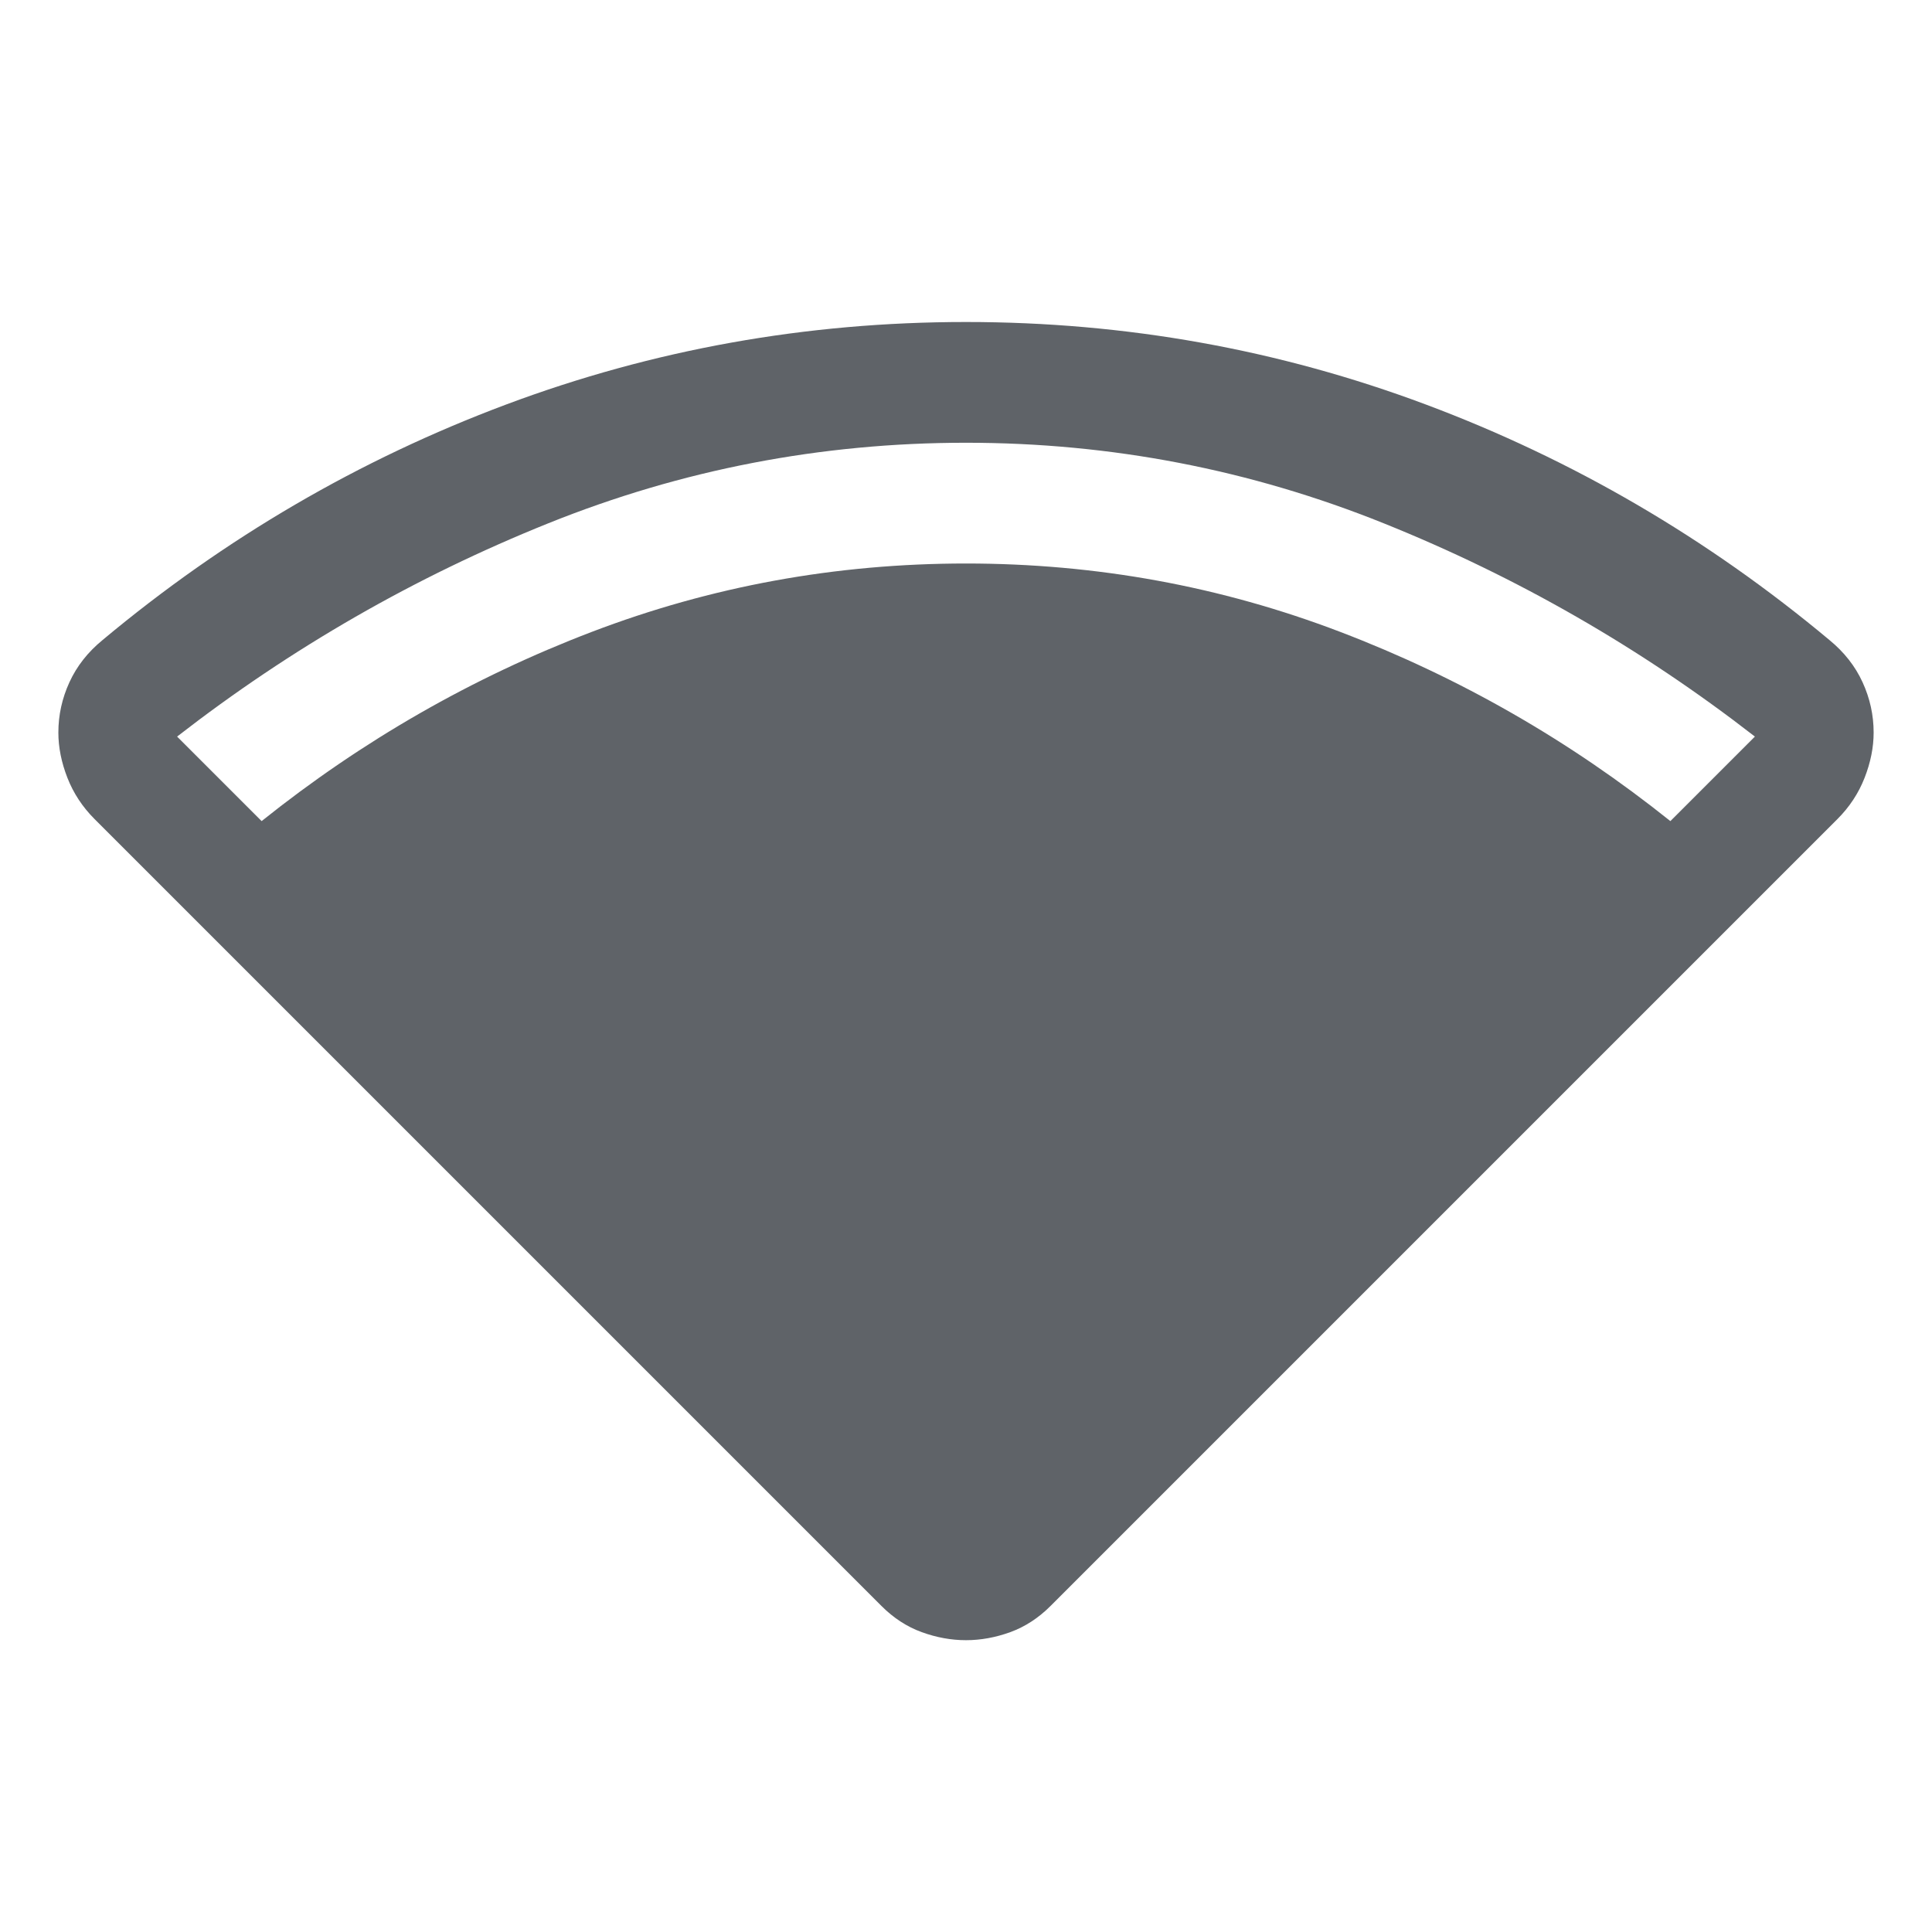
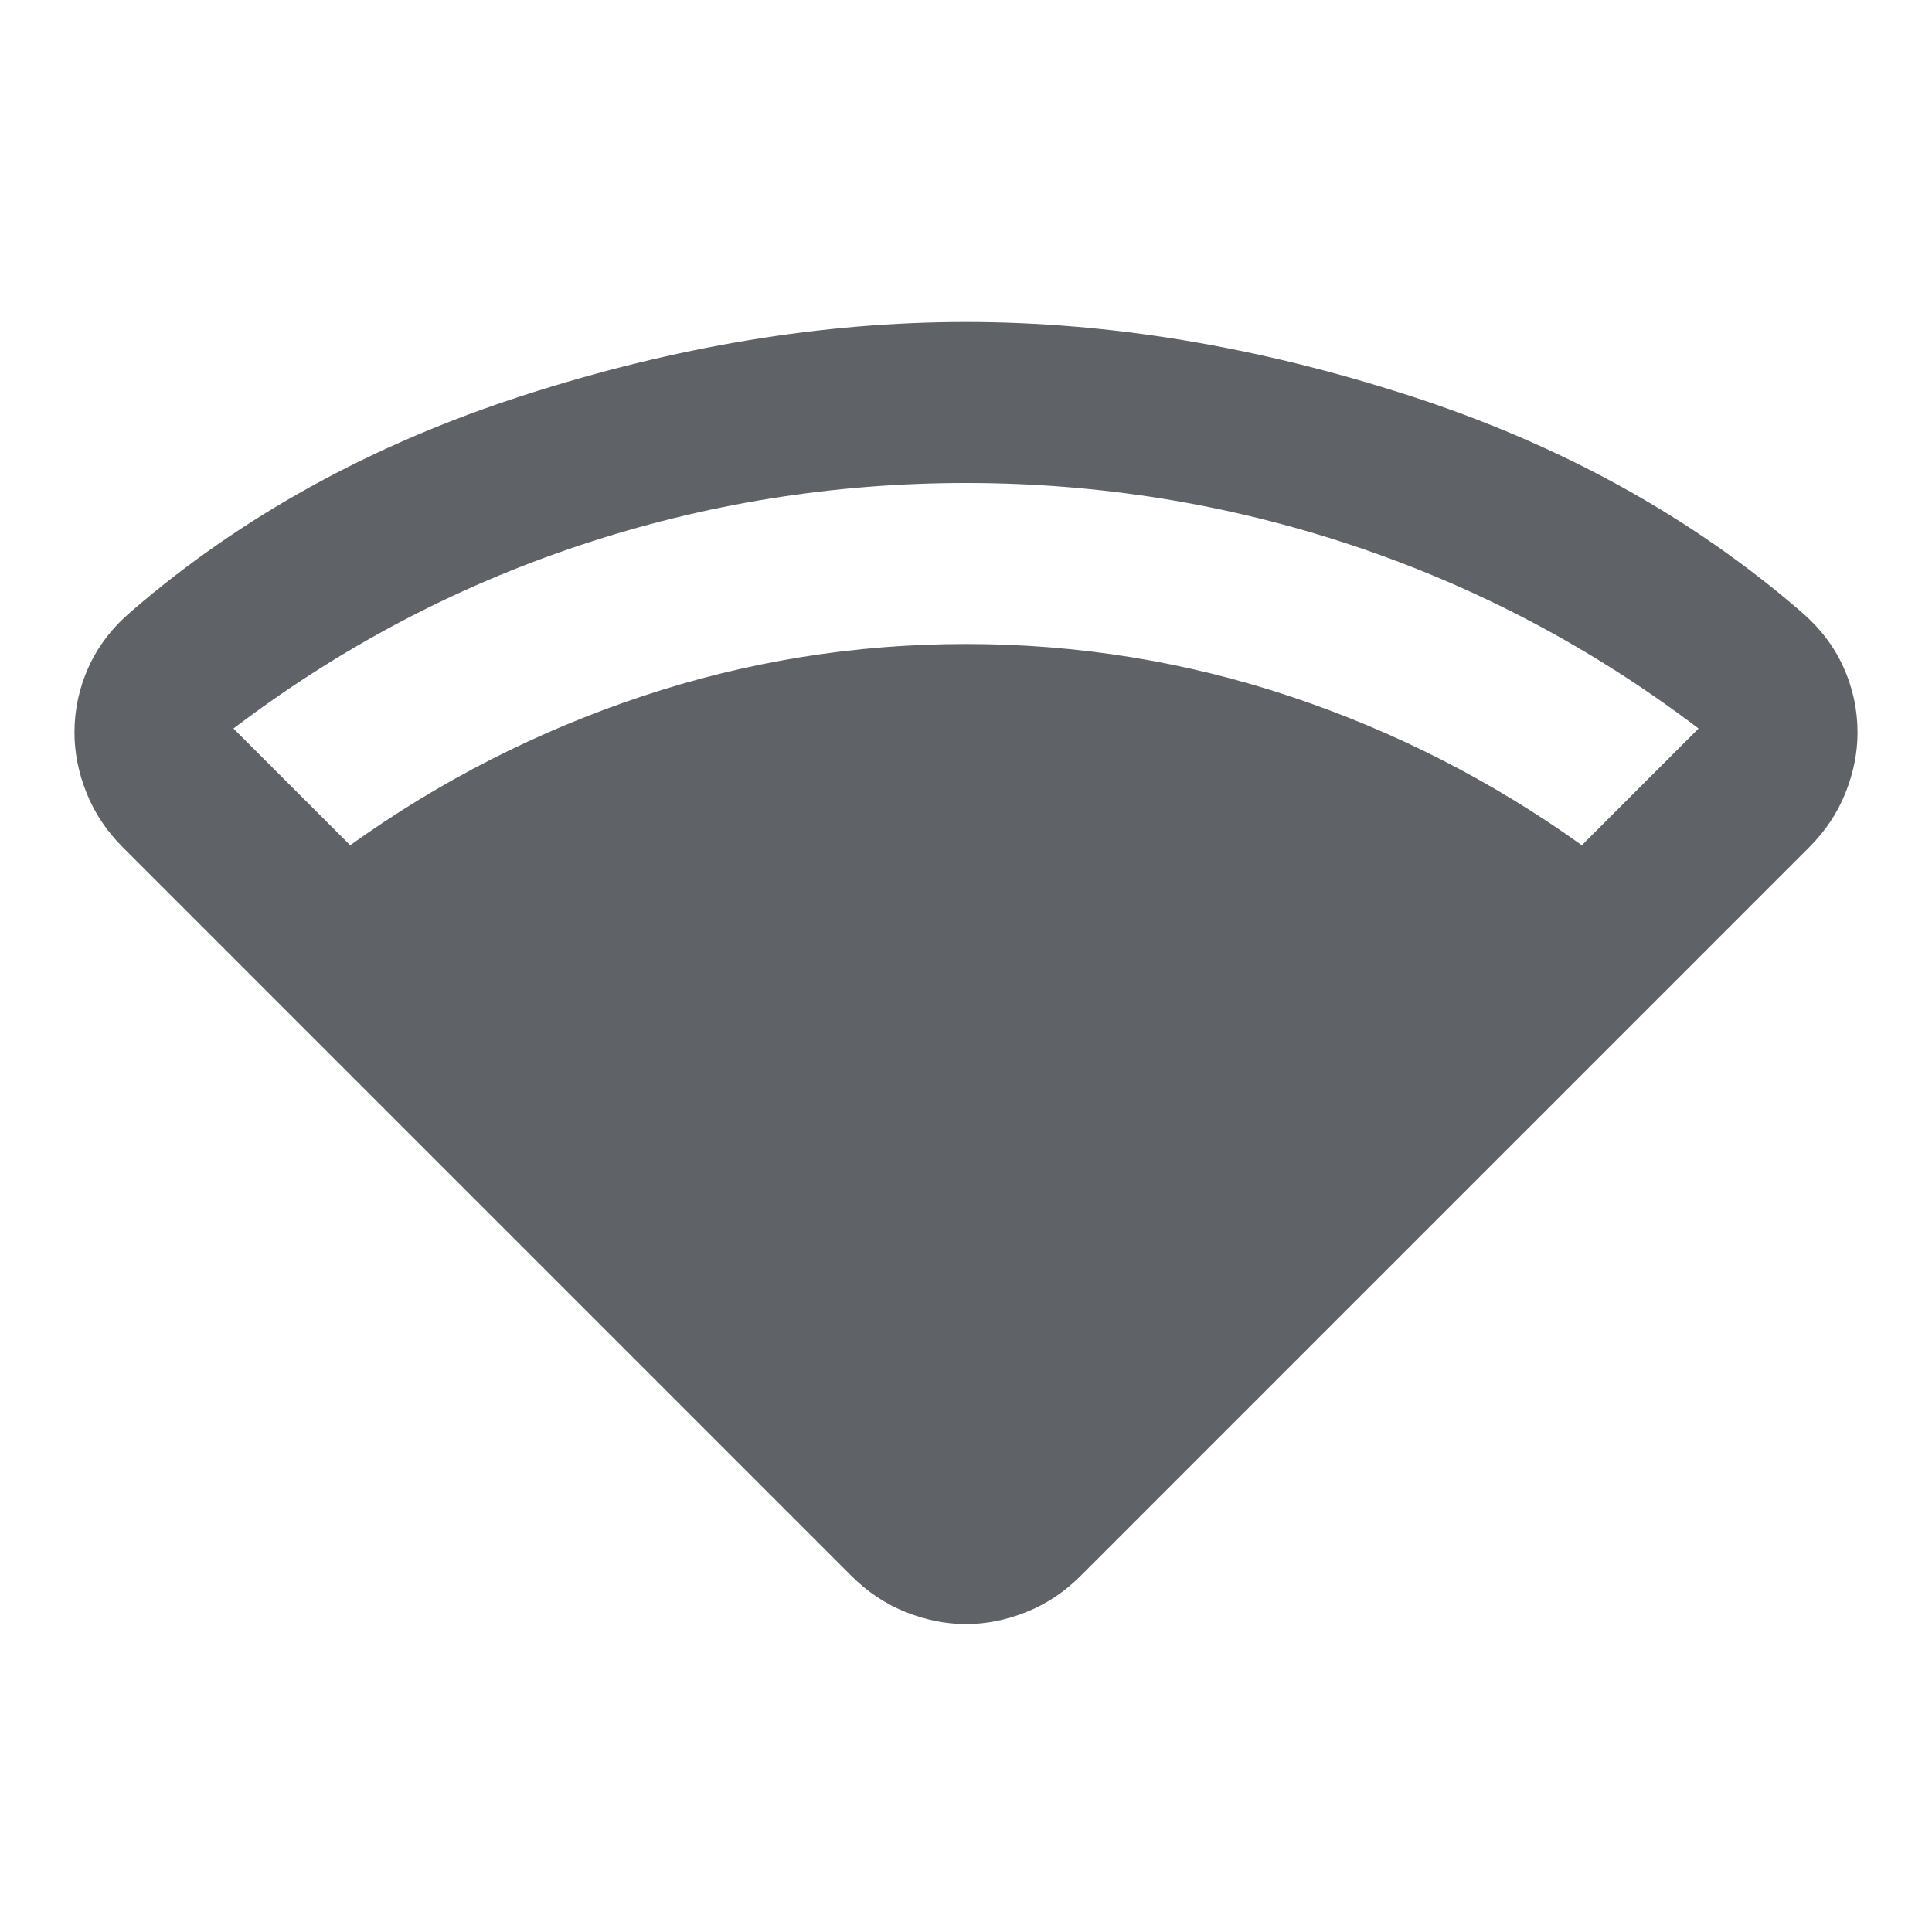
- <svg xmlns="http://www.w3.org/2000/svg" height="48px" viewBox="0 -960 960 960" width="48px" fill="#5f6368">
-   <path d="M130-552q75-60 164-94t186-34q97 0 186 34t164 94l42-42q-85-66-184.5-106T480-740q-108 0-207.5 40T88-594l42 42Zm308 390L47-553q-9-9-13.5-20.5T29-596q0-13 5.5-25T51-642q91-76 200.5-117T480-800q119 0 228.5 41T909-642q11 9 16.5 21t5.5 25q0 11-4.5 22.5T913-553L522-162q-9 9-20 13t-22 4q-11 0-22-4t-20-13Z" />
+ <svg xmlns="http://www.w3.org/2000/svg" height="24px" viewBox="0 -960 960 960" width="24px" fill="#5f6368">
+   <path d="M174-540q67-48 145-74t161-26q83 0 161 26t145 74l58-58q-79-60-172-91t-192-31q-99 0-192 31t-172 91l58 58Zm249 363L61-539q-12-12-18-27t-6-30q0-17 7-32.5T65-656q82-71 195-107.5T480-800q107 0 220 36.5T895-656q14 12 21 27.5t7 32.5q0 15-6 30t-18 27L537-177q-12 12-27 18t-30 6q-15 0-30-6t-27-18Z" />
</svg>
